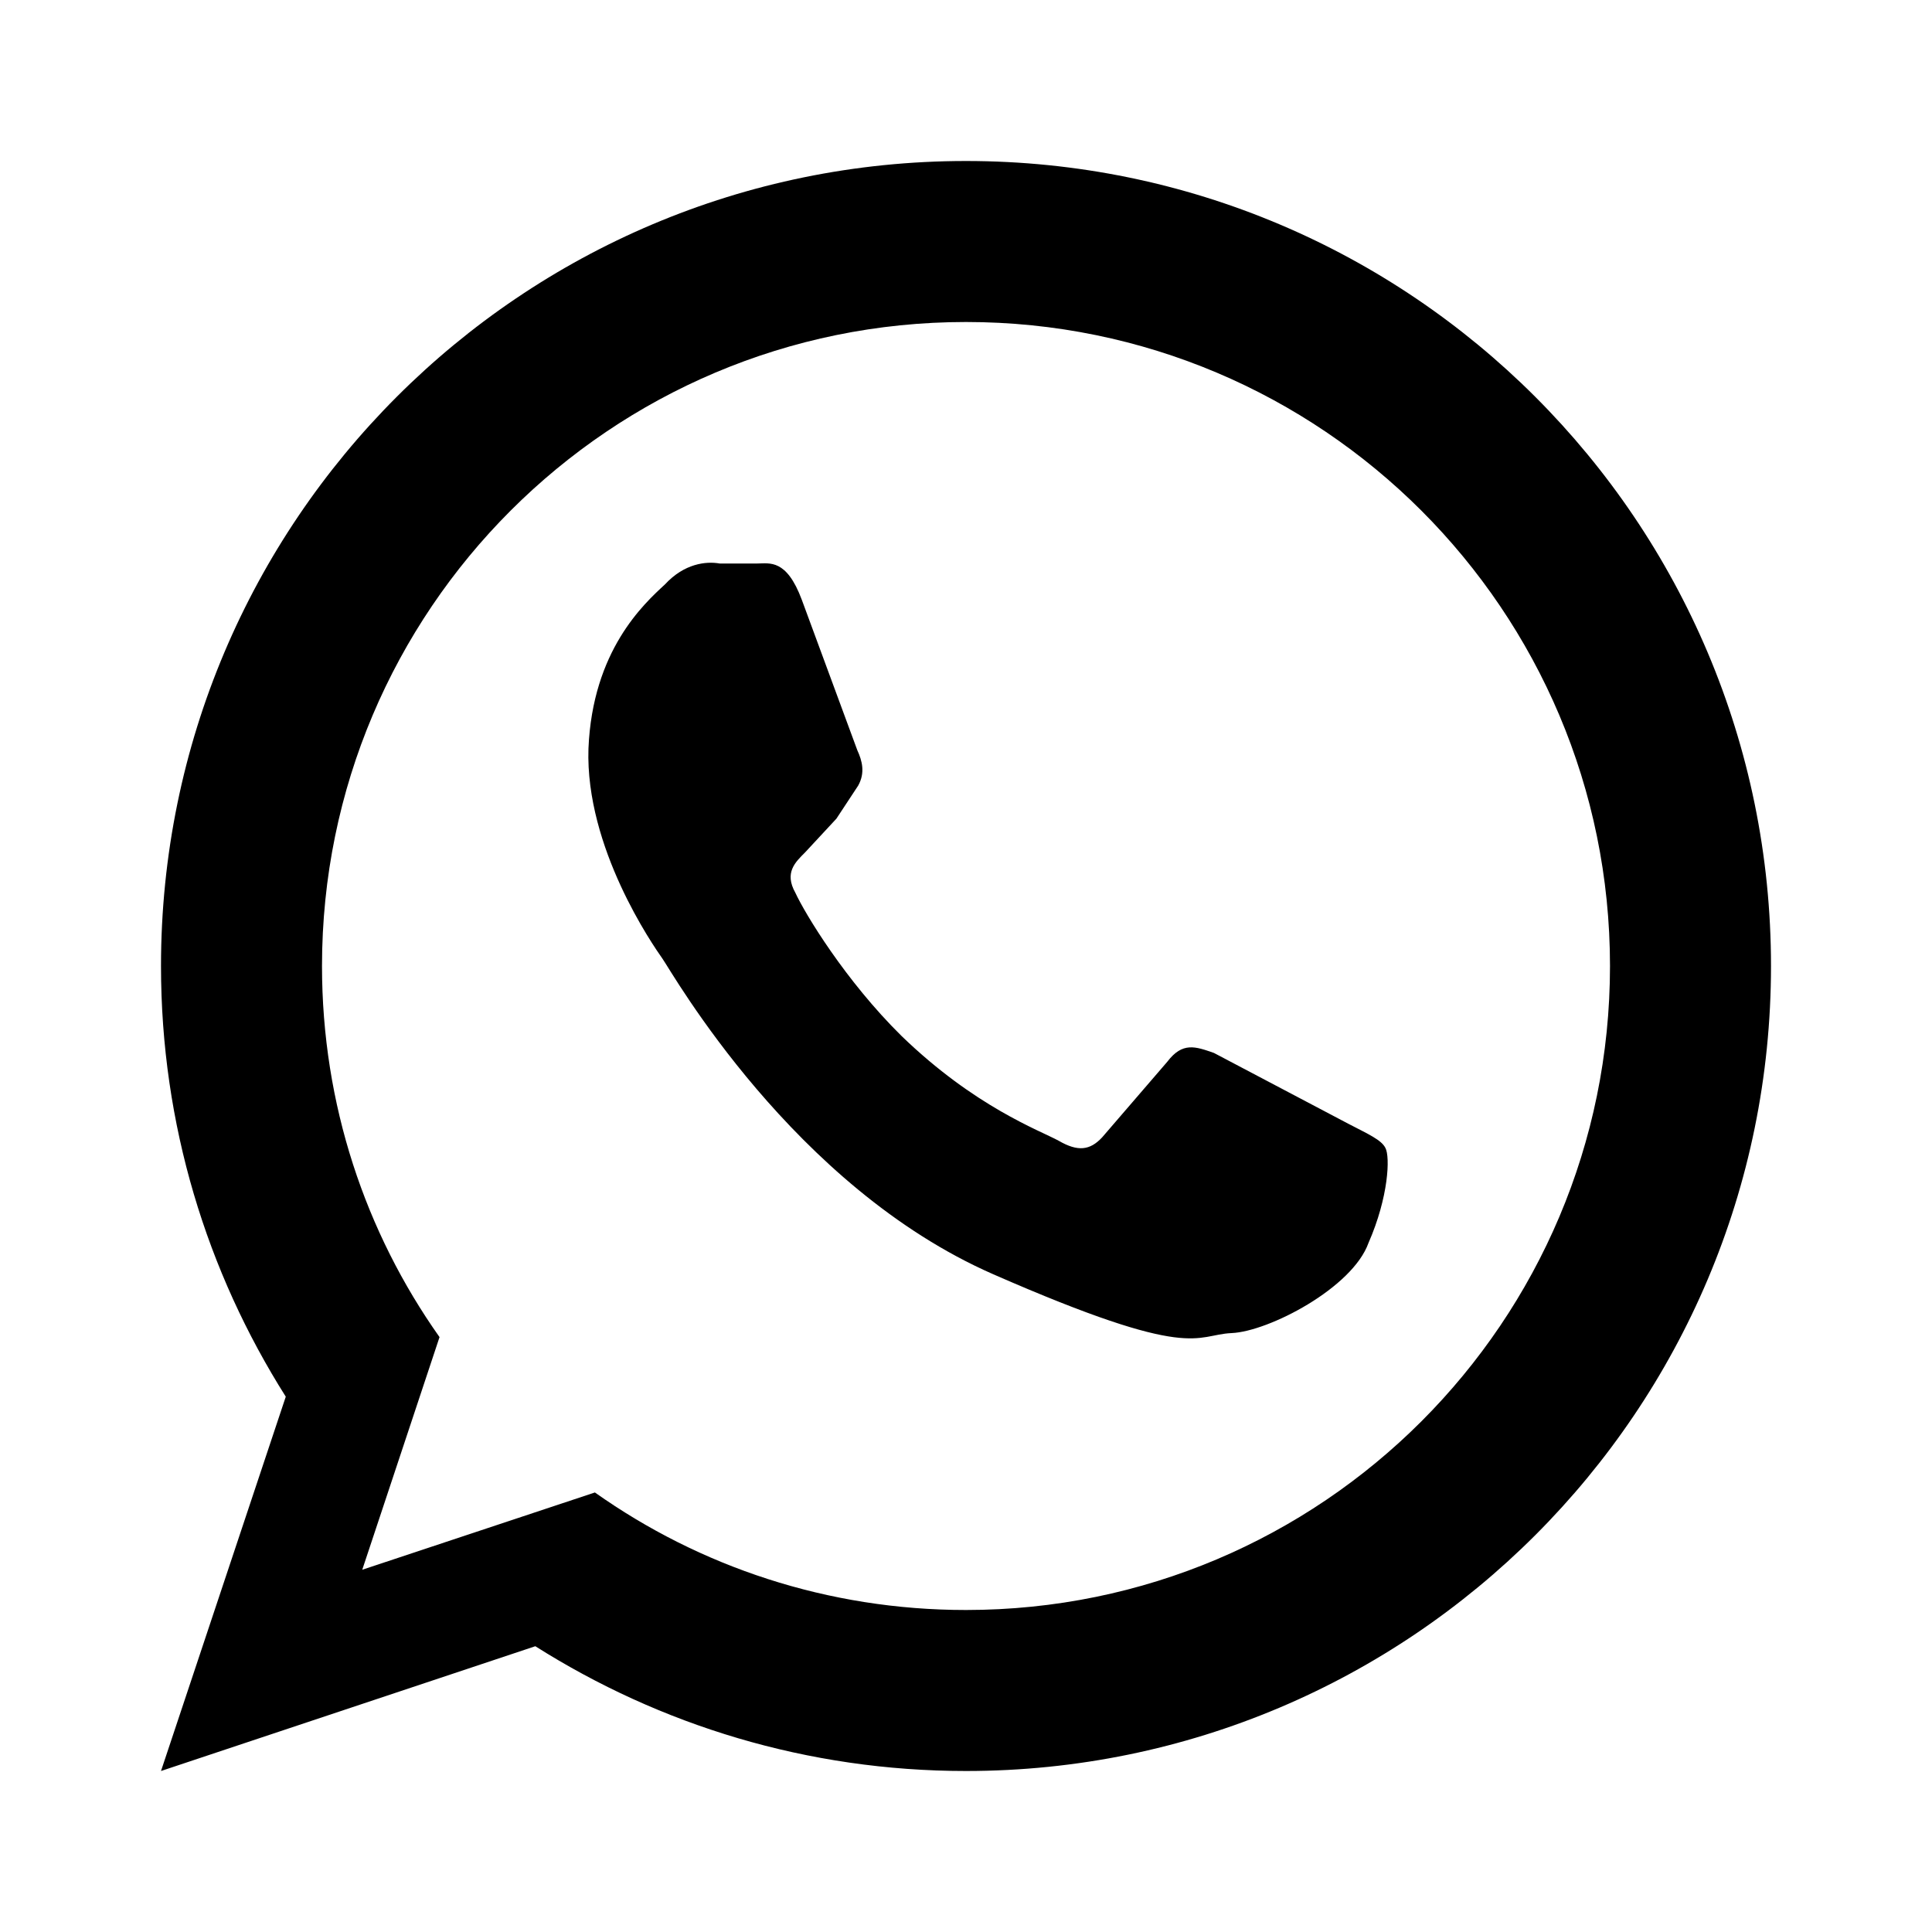
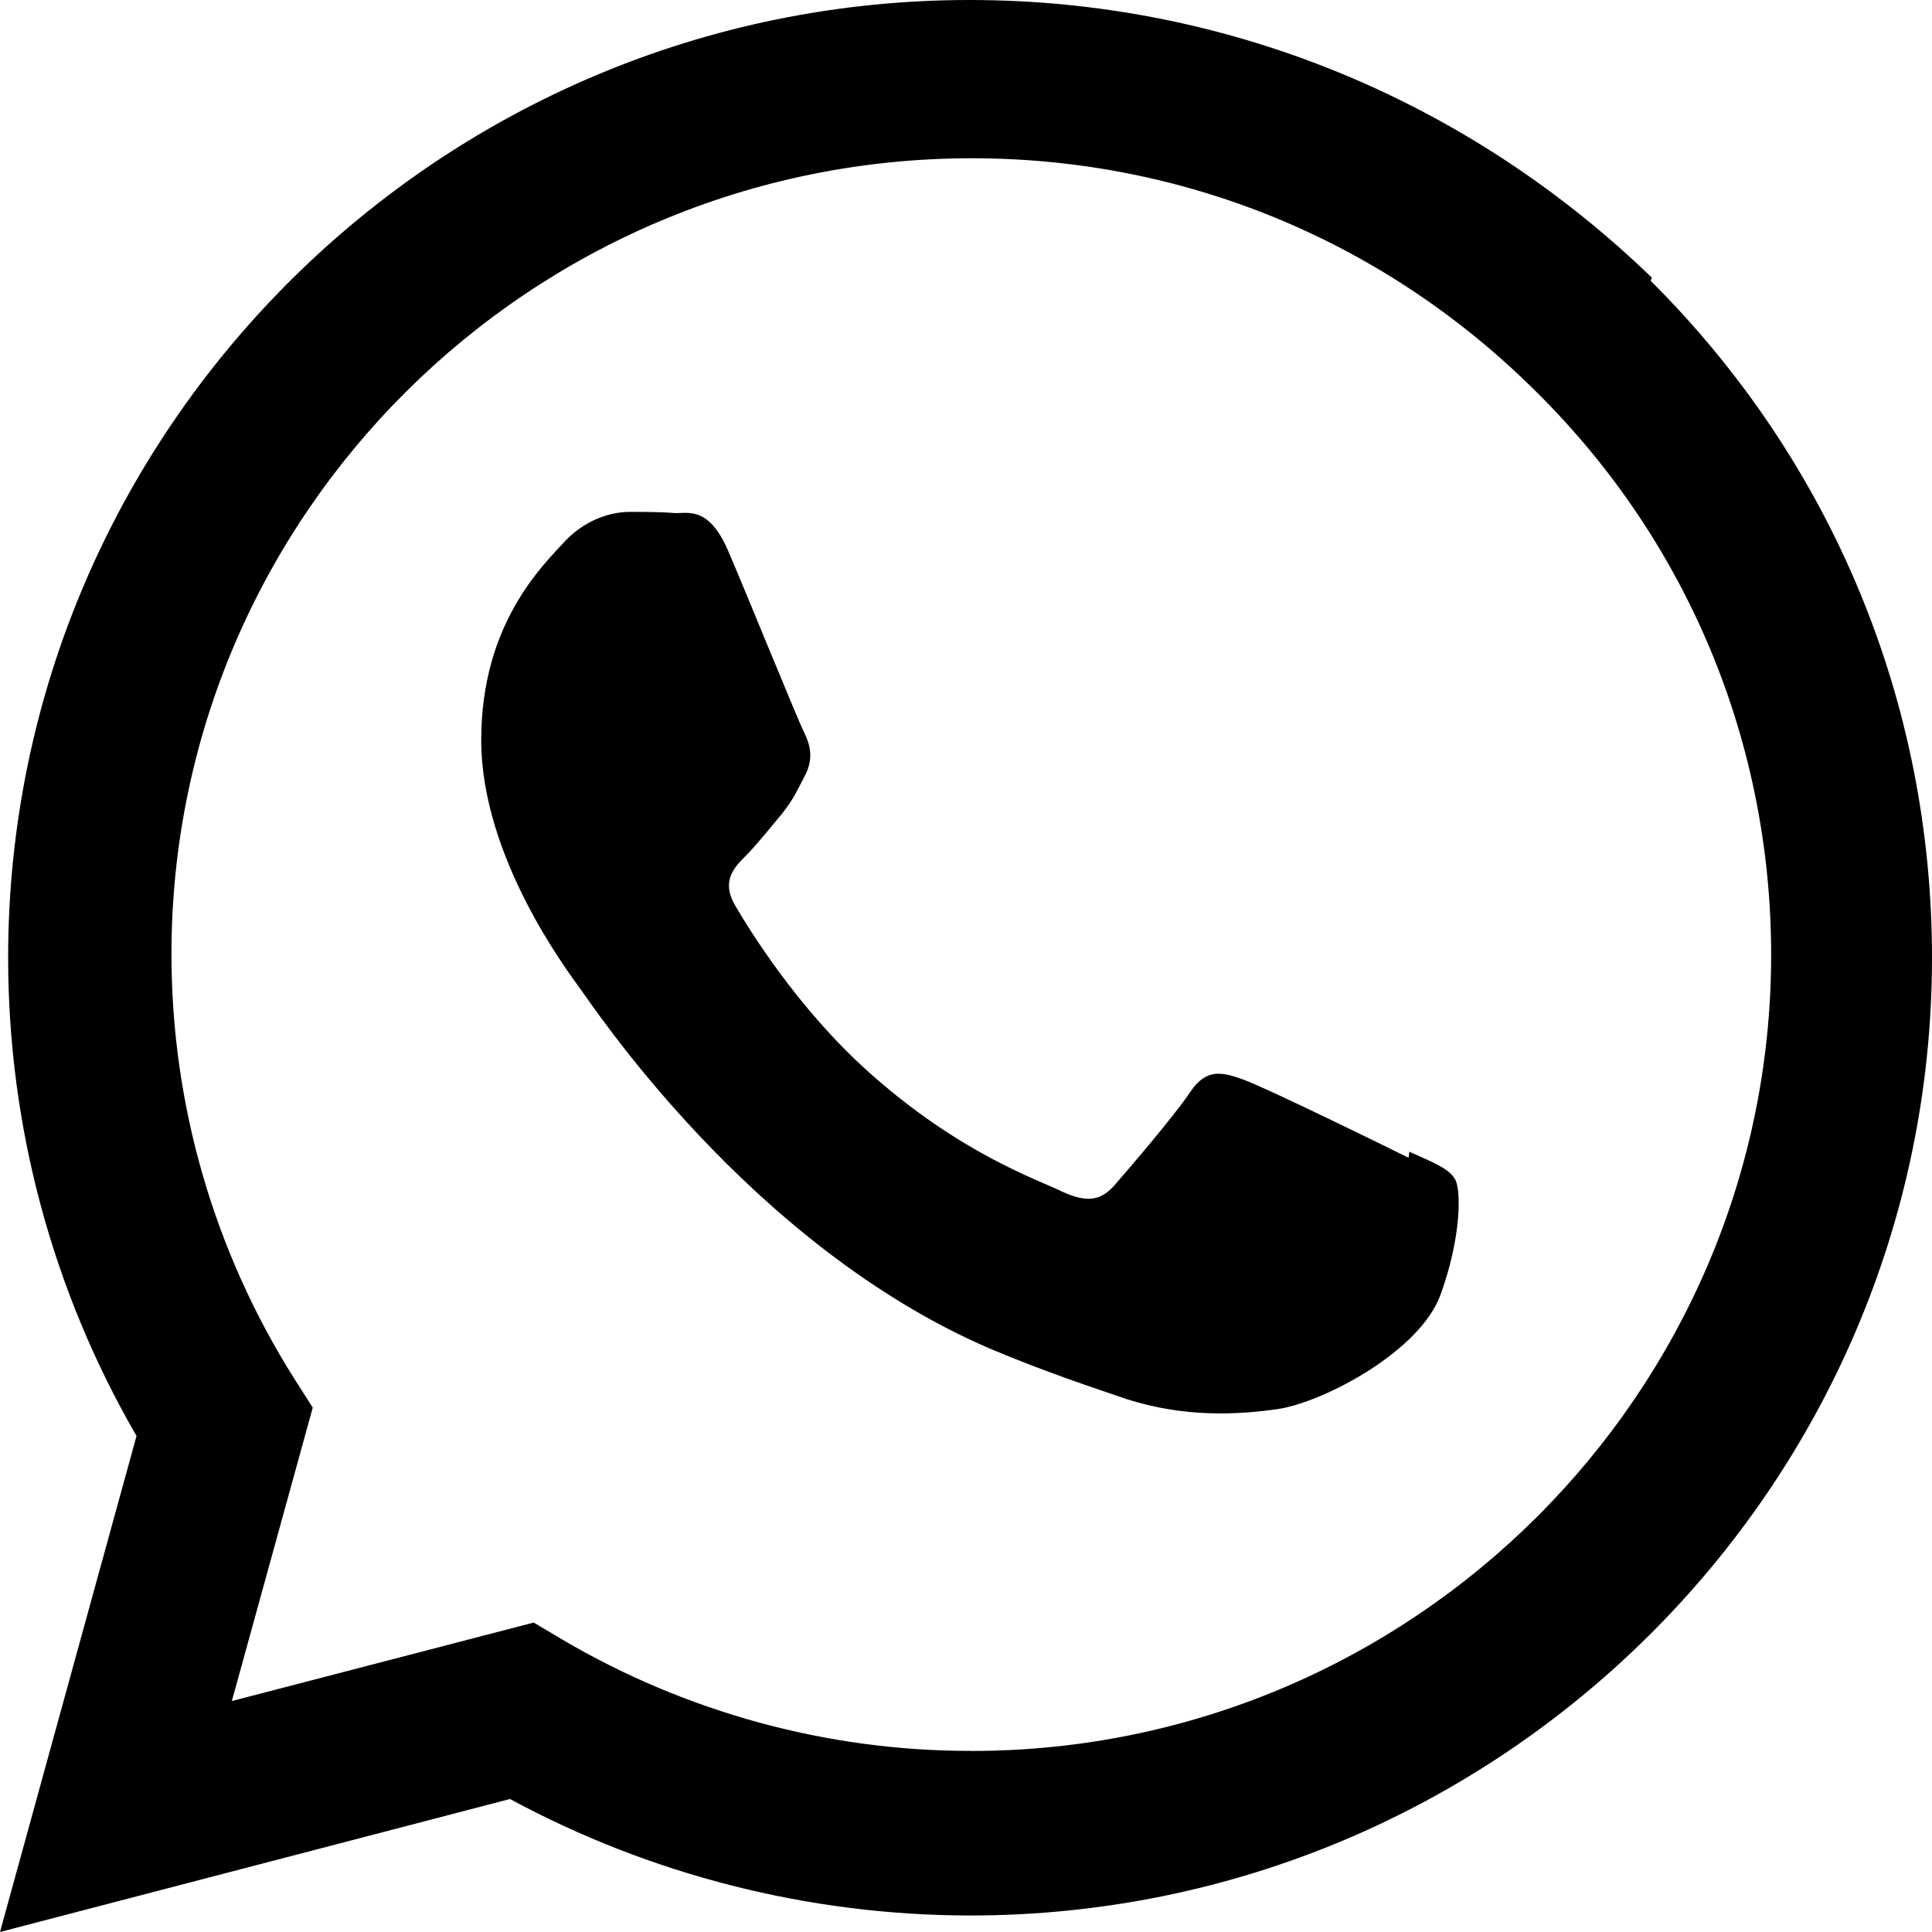
- <svg xmlns="http://www.w3.org/2000/svg" version="1.1" width="24" height="24" viewBox="0 0 24 24">
-   <path d="M16.75,13.96C17,14.09 17.16,14.16 17.21,14.26C17.27,14.37 17.25,14.87 17,15.44C16.8,16 15.76,16.54 15.3,16.56C14.84,16.58 14.83,16.92 12.34,15.83C9.85,14.74 8.35,12.08 8.23,11.91C8.11,11.74 7.27,10.53 7.31,9.3C7.36,8.08 8,7.5 8.26,7.26C8.5,7 8.77,6.97 8.94,7H9.41C9.56,7 9.77,6.94 9.96,7.45L10.65,9.32C10.71,9.45 10.75,9.6 10.66,9.76L10.39,10.17L10,10.59C9.88,10.71 9.74,10.84 9.88,11.09C10,11.35 10.5,12.18 11.2,12.87C12.11,13.75 12.91,14.04 13.15,14.17C13.39,14.31 13.54,14.29 13.69,14.13L14.5,13.19C14.69,12.94 14.85,13 15.08,13.08L16.75,13.96M12,2A10,10 0 0,1 22,12A10,10 0 0,1 12,22C10.03,22 8.2,21.43 6.65,20.45L2,22L3.55,17.35C2.57,15.8 2,13.97 2,12A10,10 0 0,1 12,2M12,4A8,8 0 0,0 4,12C4,13.72 4.54,15.31 5.46,16.61L4.5,19.5L7.39,18.54C8.69,19.46 10.28,20 12,20A8,8 0 0,0 20,12A8,8 0 0,0 12,4Z" />
+ <svg xmlns="http://www.w3.org/2000/svg" aria-labelledby="simpleicons-whatsapp-icon" role="img" viewBox="0 0 24 24">
+   <path d="M17.498 14.382c-.301-.15-1.767-.867-2.04-.966-.273-.101-.473-.15-.673.15-.197.295-.771.964-.944 1.162-.175.195-.349.21-.646.075-.3-.15-1.263-.465-2.403-1.485-.888-.795-1.484-1.77-1.66-2.07-.174-.3-.019-.465.13-.615.136-.135.301-.345.451-.523.146-.181.194-.301.297-.496.1-.21.049-.375-.025-.524-.075-.15-.672-1.62-.922-2.206-.24-.584-.487-.51-.672-.51-.172-.015-.371-.015-.571-.015-.2 0-.523.074-.797.359-.273.3-1.045 1.02-1.045 2.475s1.07 2.865 1.219 3.075c.149.195 2.105 3.195 5.1 4.485.714.3 1.27.48 1.704.629.714.227 1.365.195 1.88.121.574-.091 1.767-.721 2.016-1.426.255-.705.255-1.29.18-1.425-.074-.135-.27-.21-.57-.345m-5.446 7.443h-.016c-1.77 0-3.524-.48-5.055-1.38l-.36-.214-3.75.975 1.005-3.645-.239-.375c-.99-1.576-1.516-3.391-1.516-5.26 0-5.445 4.455-9.885 9.942-9.885 2.654 0 5.145 1.035 7.021 2.91 1.875 1.859 2.909 4.35 2.909 6.99-.004 5.444-4.46 9.885-9.935 9.885M20.52 3.449C18.24 1.245 15.24 0 12.045 0 5.463 0 .104 5.334.101 11.893c0 2.096.549 4.14 1.595 5.945L0 24l6.335-1.652c1.746.943 3.71 1.444 5.71 1.447h.006c6.585 0 11.946-5.336 11.949-11.896 0-3.176-1.24-6.165-3.495-8.411" />
</svg>
